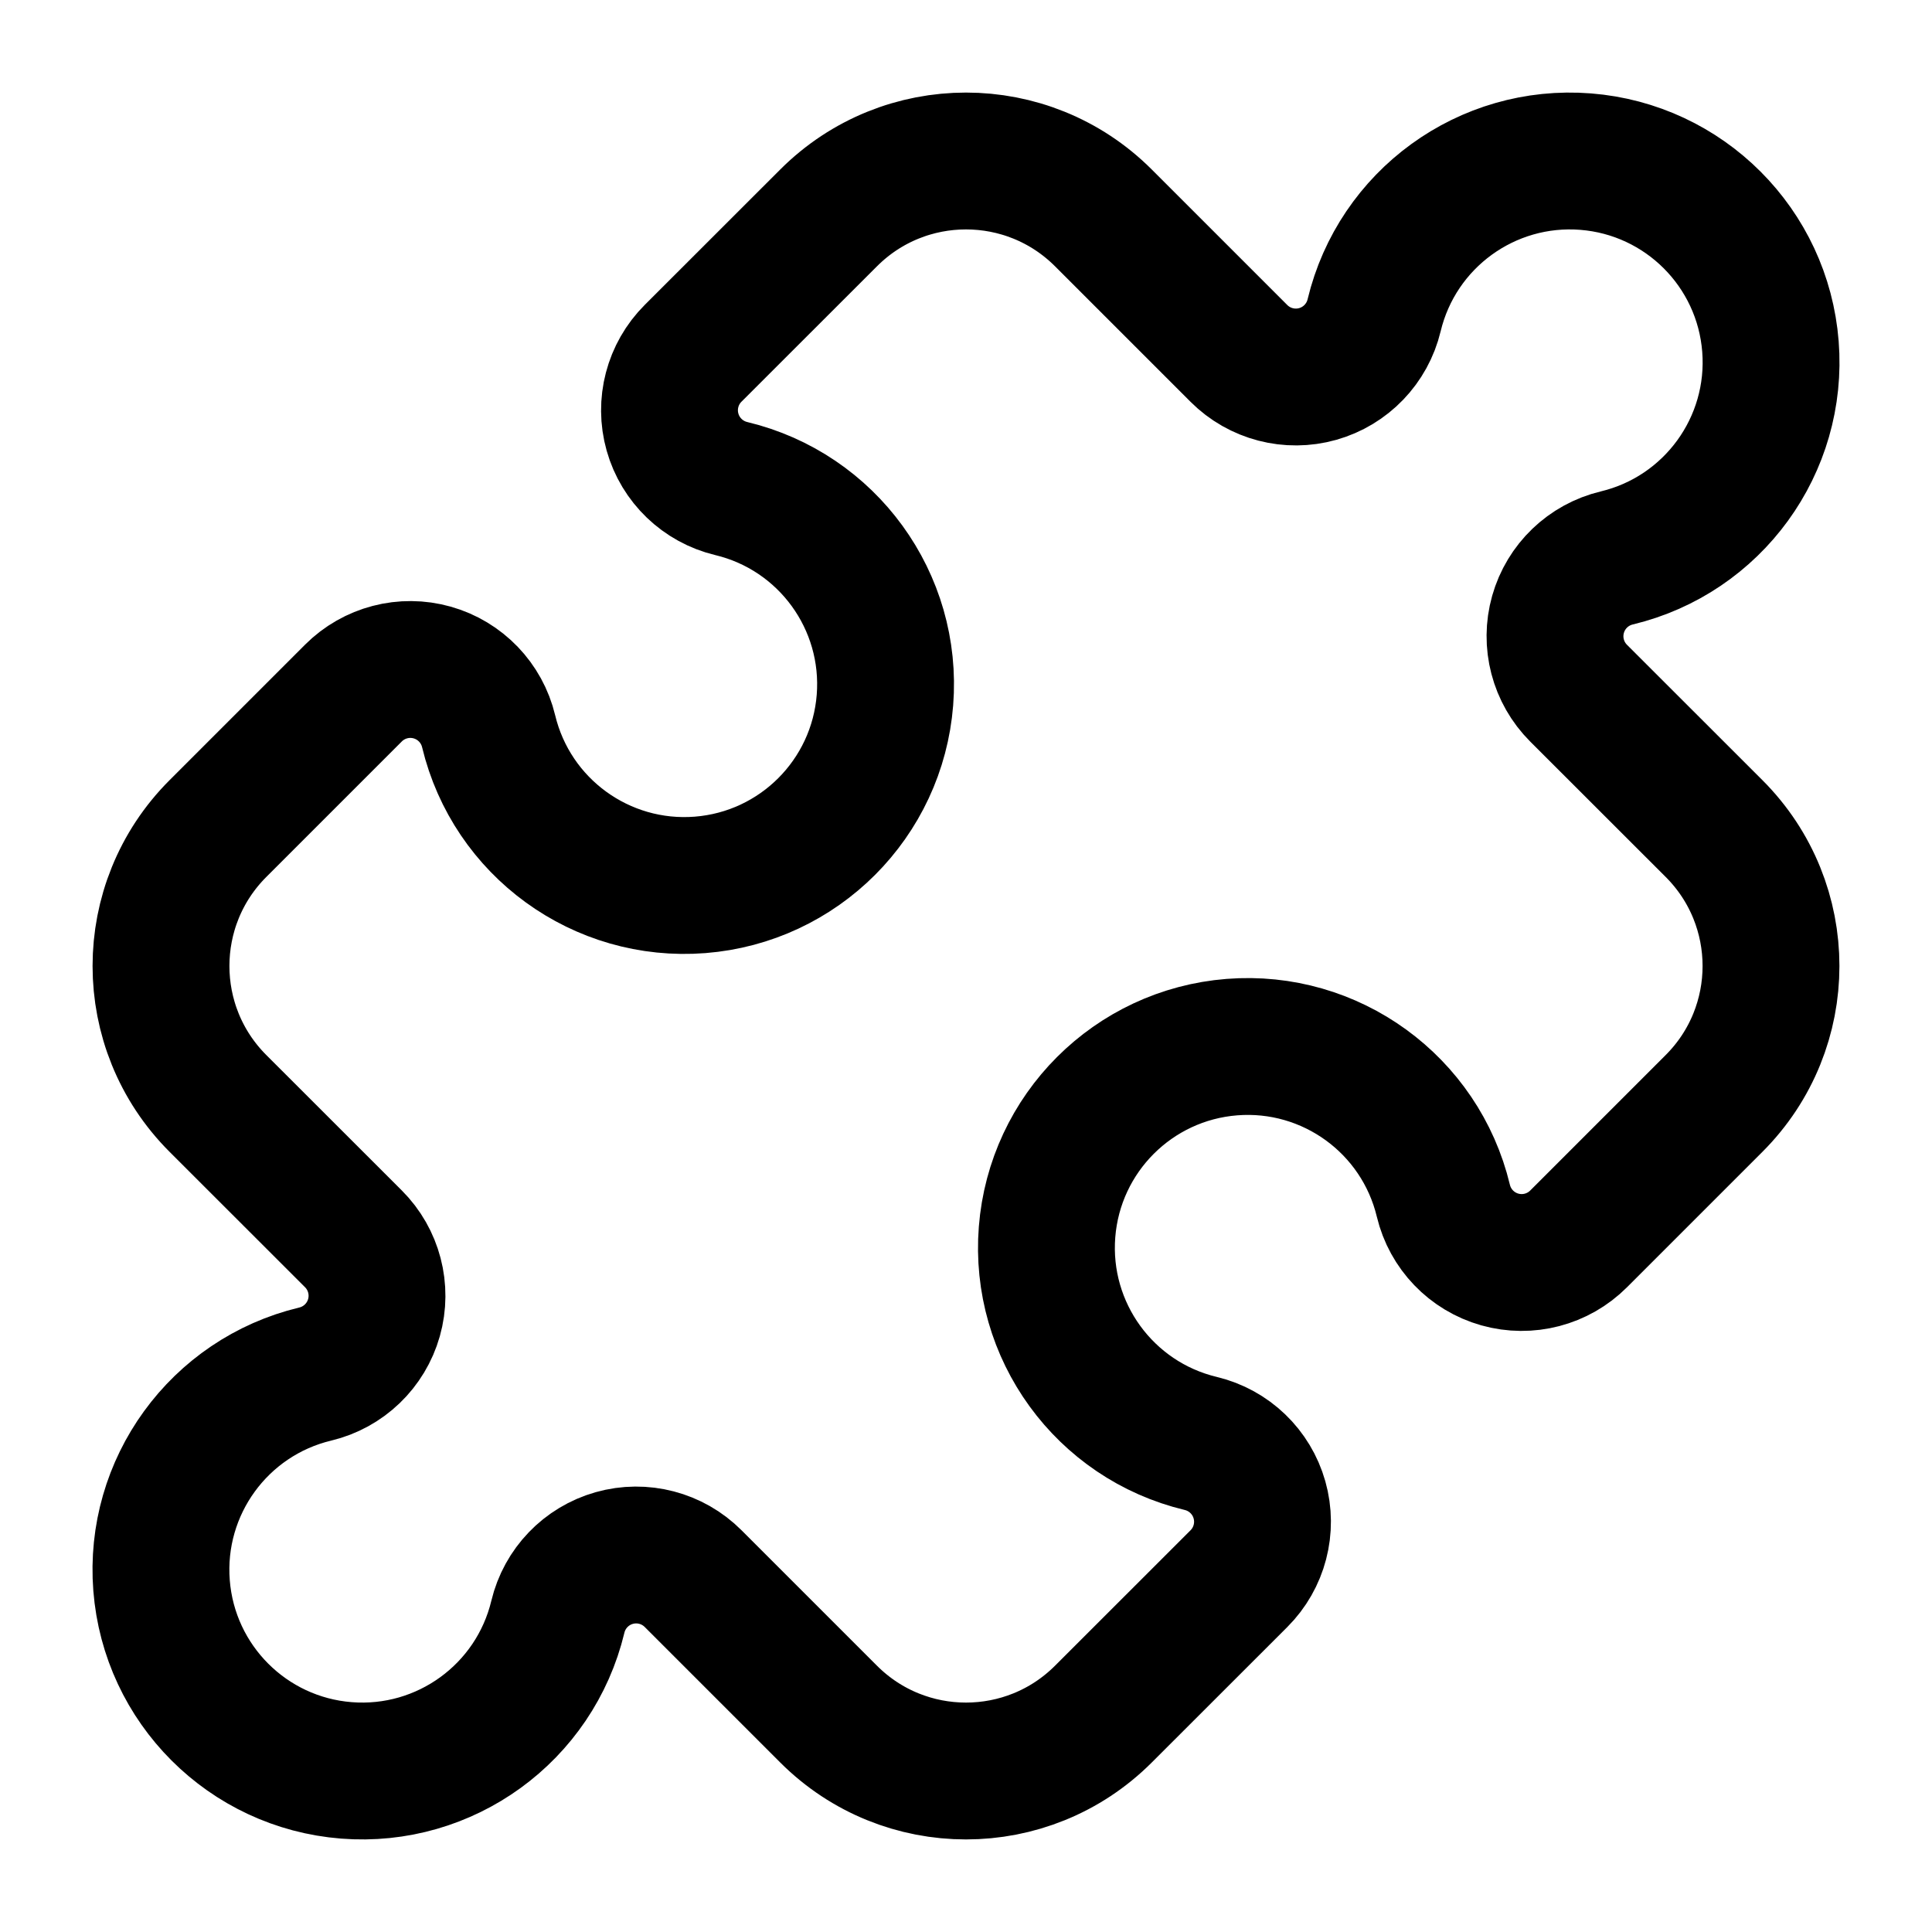
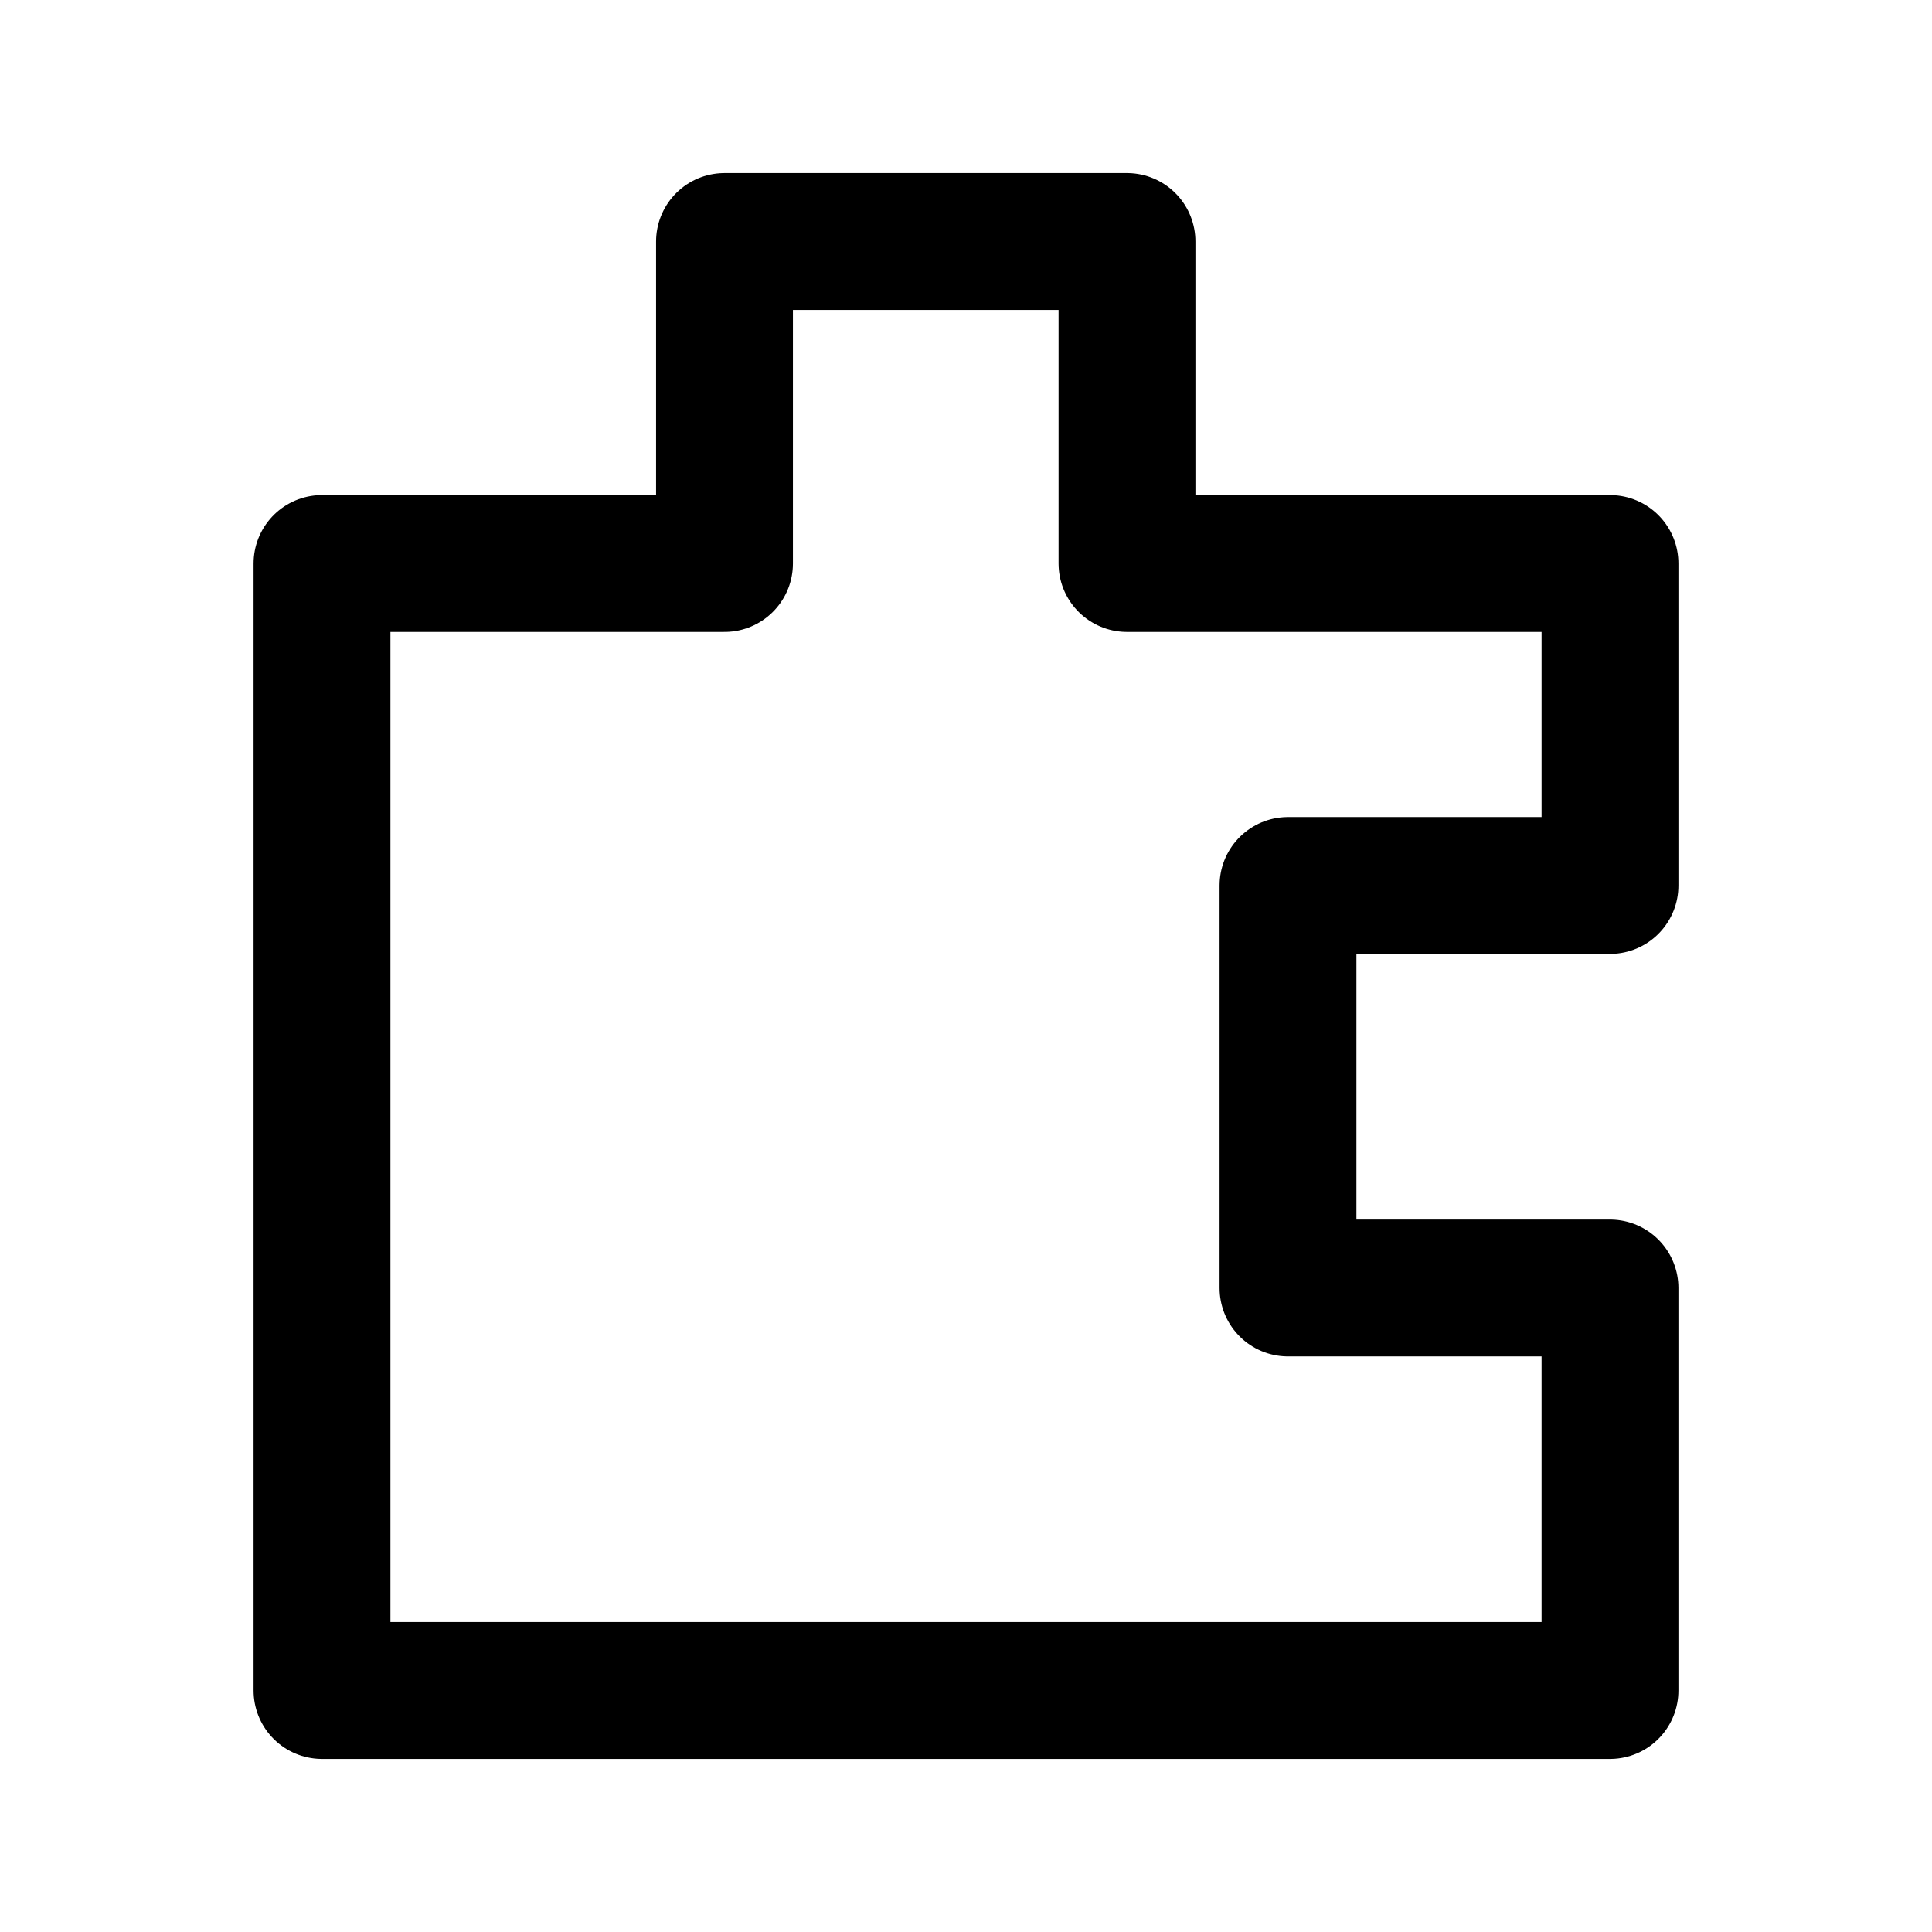
- <svg xmlns="http://www.w3.org/2000/svg" viewBox="0 0 24 24" fill="none" stroke="currentColor" stroke-width="1.7" stroke-linecap="round" stroke-linejoin="round">
-   <path d="M15.39 4.39a1 1 0 0 0 1.68-.474 2.5 2.5 0 1 1 3.014 3.015 1 1 0 0 0-.474 1.68l1.683 1.682a2.414 2.414 0 0 1 0 3.414L19.61 15.39a1 1 0 0 1-1.68-.474 2.5 2.5 0 1 0-3.014 3.015 1 1 0 0 1 .474 1.68l-1.683 1.682a2.414 2.414 0 0 1-3.414 0L8.61 19.61a1 1 0 0 0-1.68.474 2.5 2.5 0 1 1-3.014-3.015 1 1 0 0 0 .474-1.68l-1.683-1.682a2.414 2.414 0 0 1 0-3.414L4.39 8.61a1 1 0 0 1 1.68.474 2.5 2.5 0 1 0 3.014-3.015 1 1 0 0 1-.474-1.68l1.683-1.682a2.414 2.414 0 0 1 3.414 0z" />
+ <svg xmlns="http://www.w3.org/2000/svg" viewBox="0 0 24 24">
+   <polygon points="4,7 9,7 9,3 14,3 14,7 20,7             20,11 16,11 16,16 20,16 20,21 4,21" fill="none" stroke="currentColor" stroke-width="1.7" stroke-linejoin="round" />
</svg>
